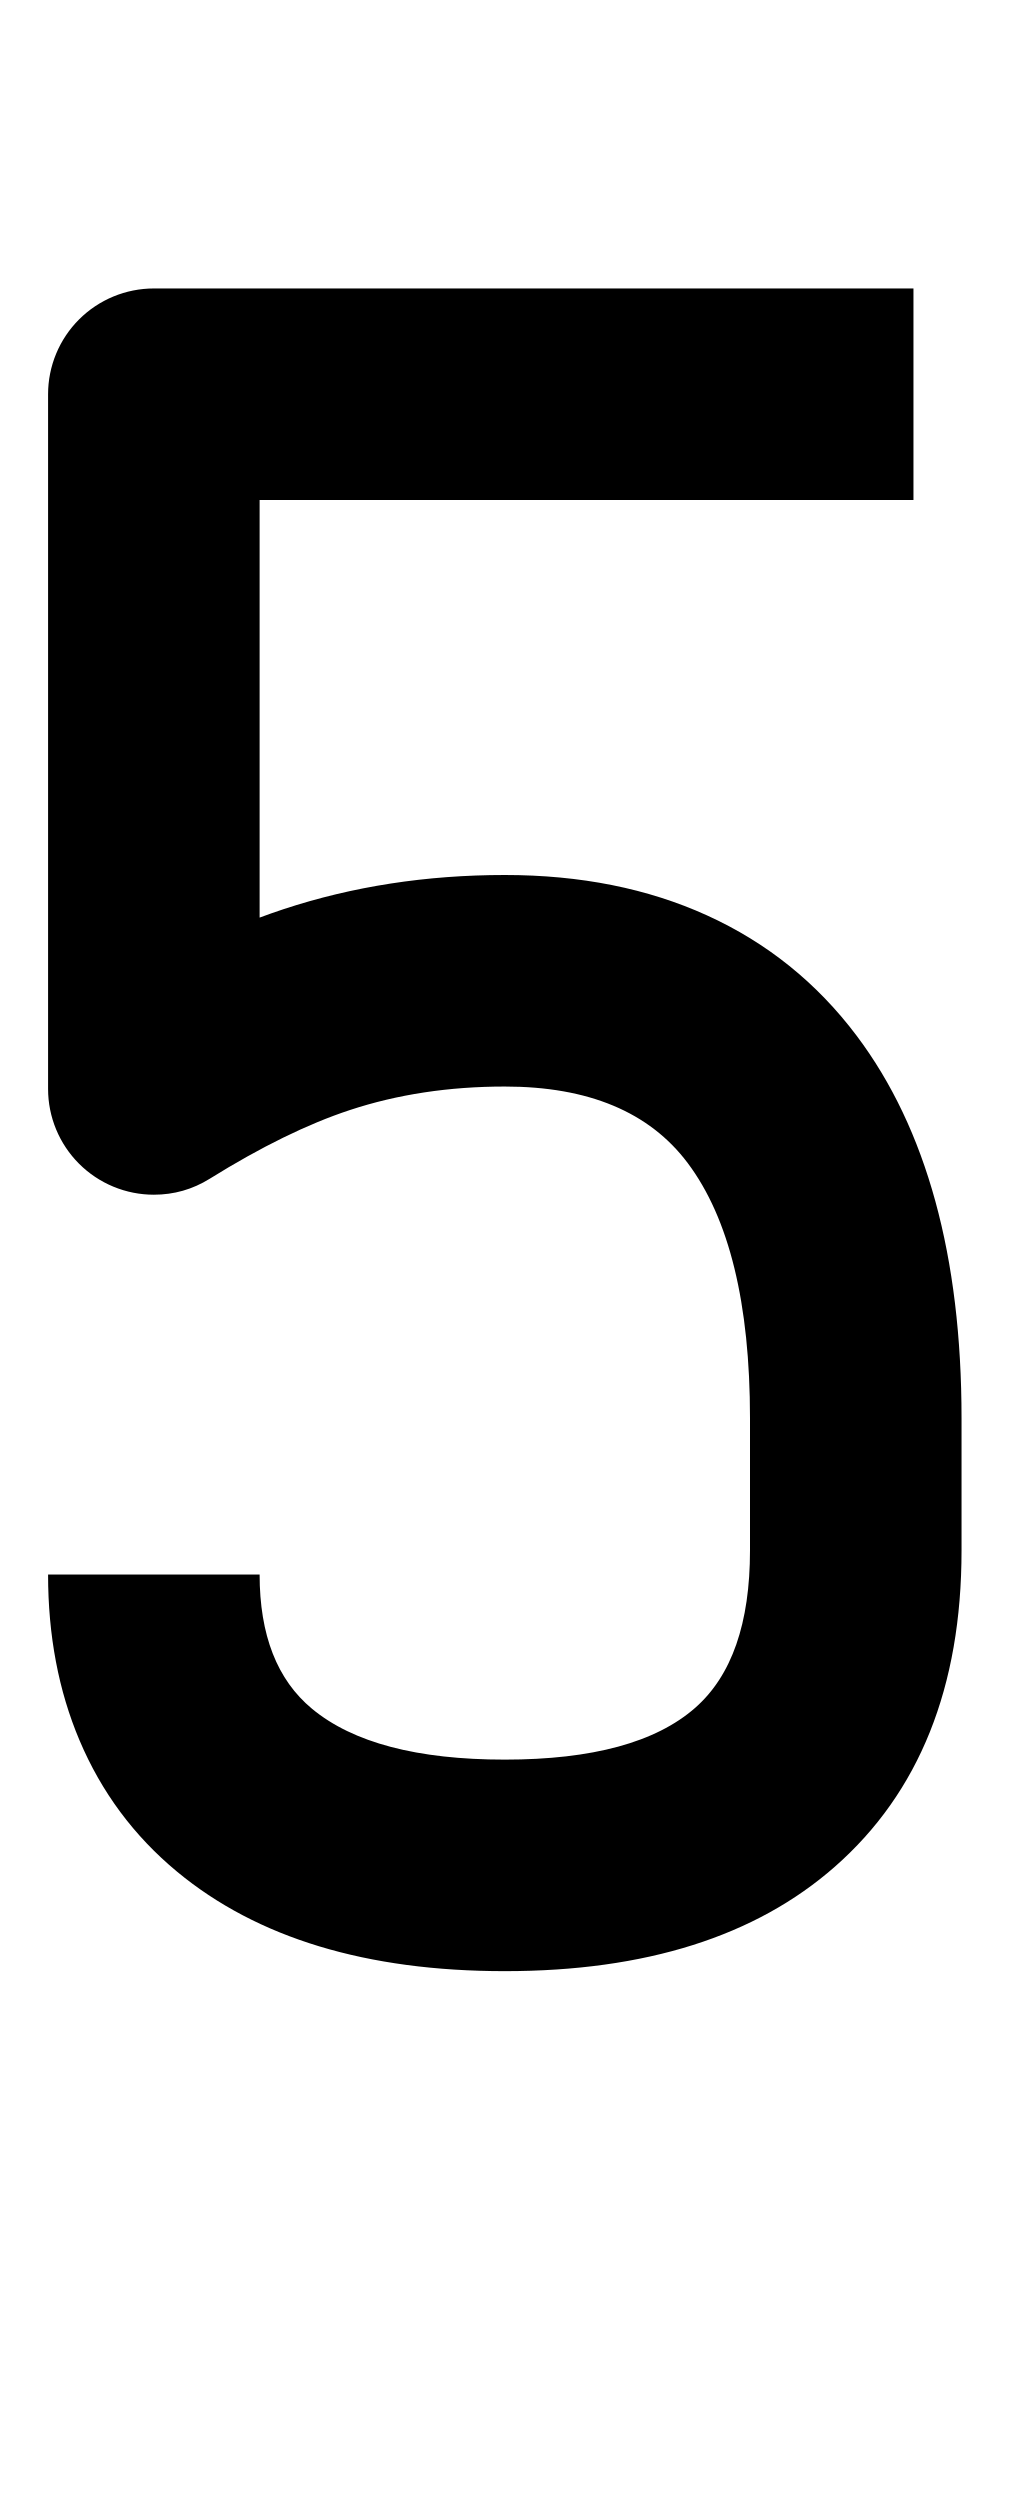
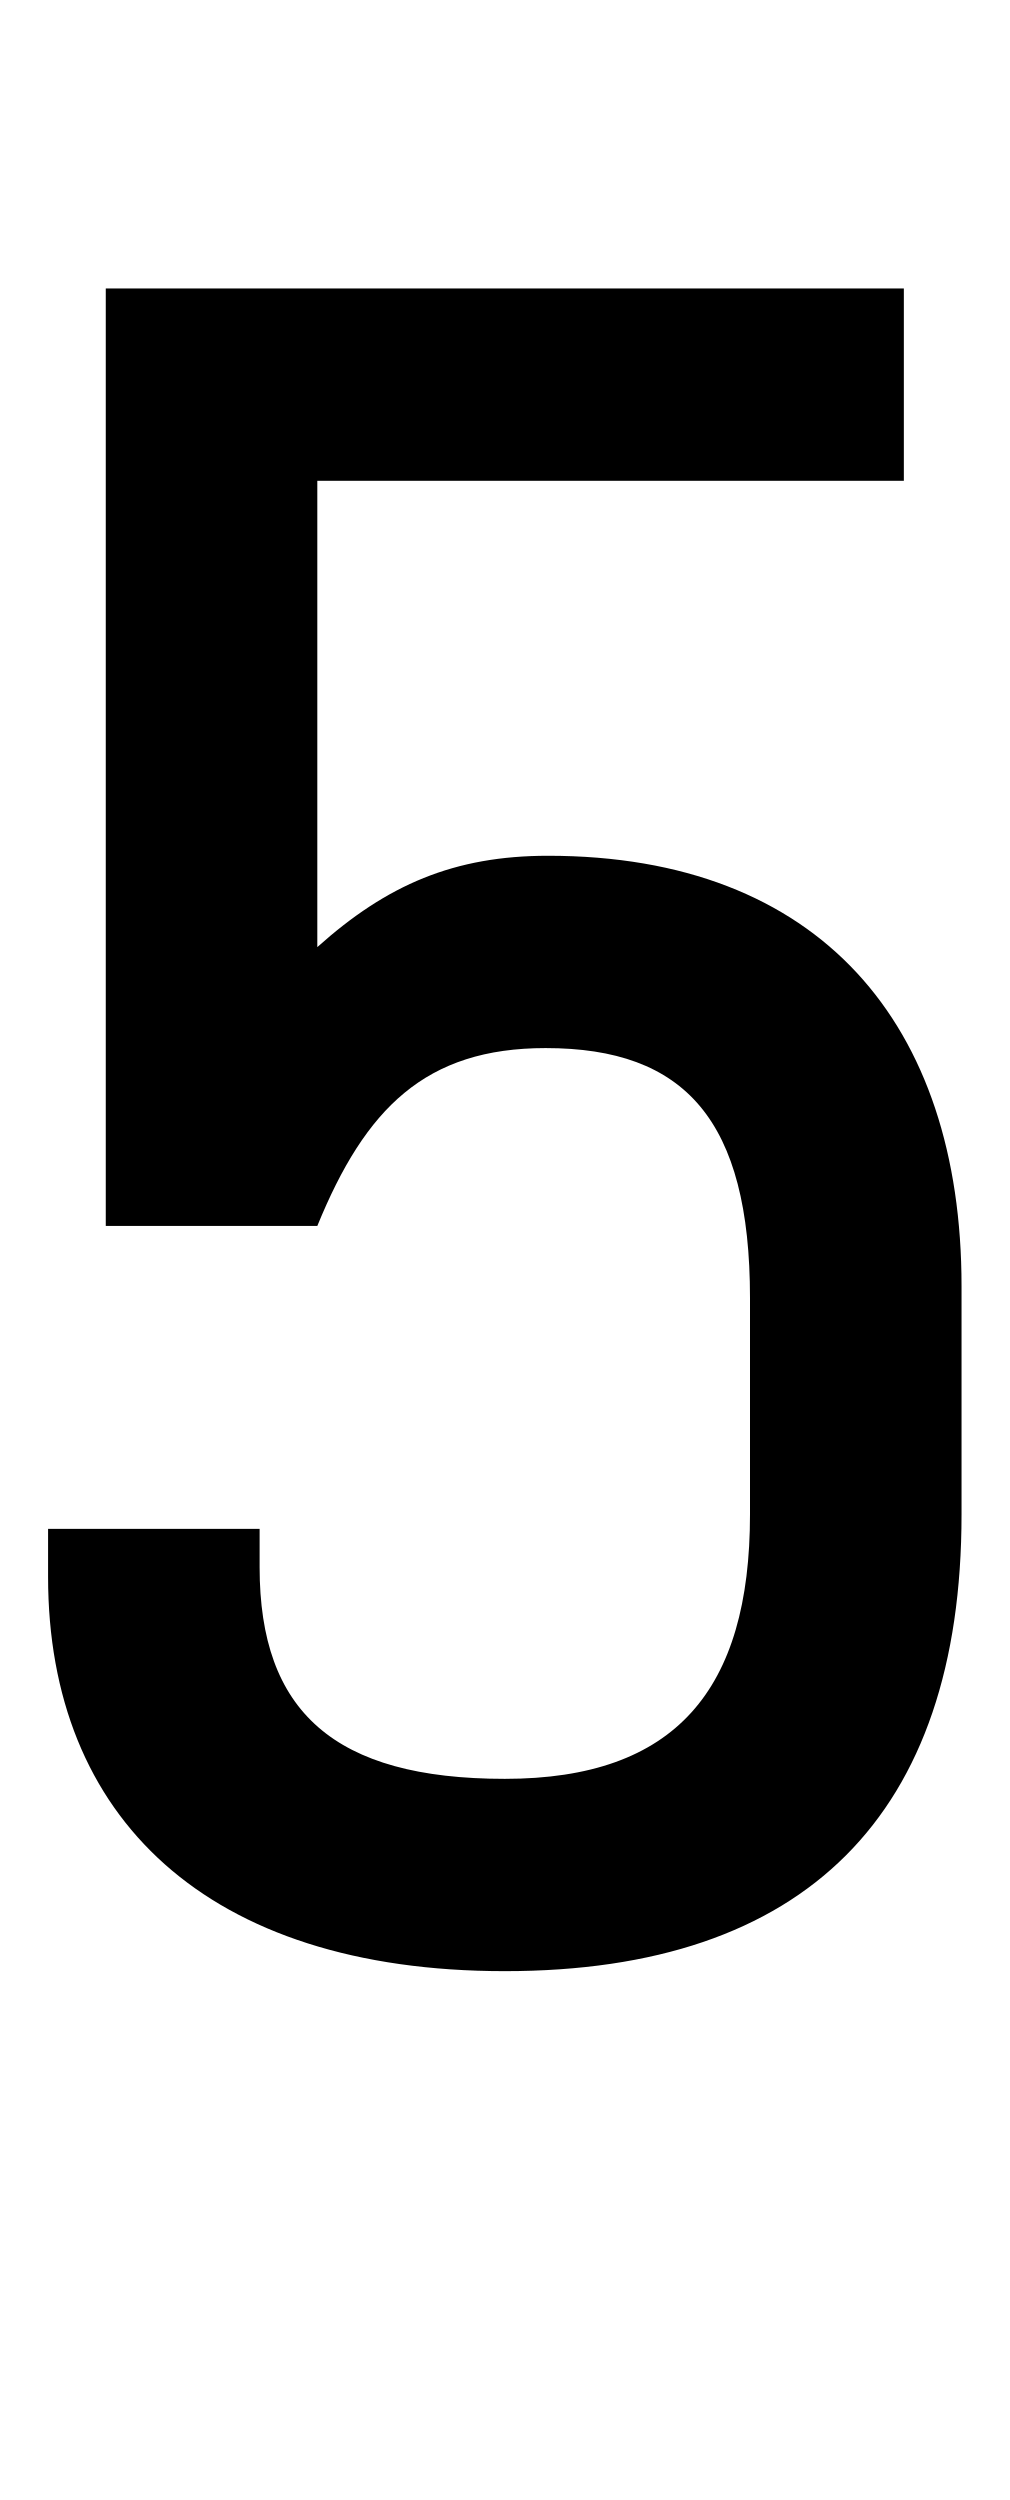
<svg xmlns="http://www.w3.org/2000/svg" viewBox="-20 -820 420.000 1040">
-   <path transform="scale(1,-1)" d="M360 700H44Q39.666 700 35.416 699.154Q31.166 698.309 27.162 696.651Q23.158 694.992 19.555 692.585Q15.952 690.177 12.887 687.113Q9.823 684.048 7.415 680.445Q5.008 676.842 3.349 672.838Q1.691 668.834 0.845 664.584Q0 660.334 0 656V367Q0 362.666 0.845 358.416Q1.691 354.166 3.349 350.162Q5.008 346.158 7.415 342.555Q9.823 338.952 12.887 335.887Q15.952 332.823 19.555 330.415Q23.158 328.008 27.162 326.349Q31.166 324.691 35.416 323.845Q39.666 323 44 323Q56.571 323 67.245 329.642Q99.22 349.537 125.531 358.214Q155.205 368 190 368Q242.187 368 266.067 336.203Q292 301.671 292 230V175Q292 129.583 269.205 109.551Q244.681 88 190 88Q135.334 88 109.817 109.136Q88 127.206 88 165H0Q0 126.951 13.069 96.049Q26.767 63.658 53.683 41.364Q103.623 0 190 0Q277.853 -0 327.295 43.449Q380 89.765 380 175V230Q380 331.035 336.433 389.047Q311.538 422.197 274.043 439.231Q237.134 456 190 456Q141.069 456 97.969 441.786Q93.027 440.156 88 438.277V612H360Z" />
+   <path transform="scale(1,-1)" d="M24 700V310H112C132 359 157 384 207 384C265 384 292 354 292 280V190C292 117 261 80 190 80C119 80 88 108 88 168V184H0V164C0 64 66 0 190 0C315 0 380 65 380 190V285C380 394 321 464 208 464C169 464 141 452 112 426V620H356V700Z" />
</svg>
